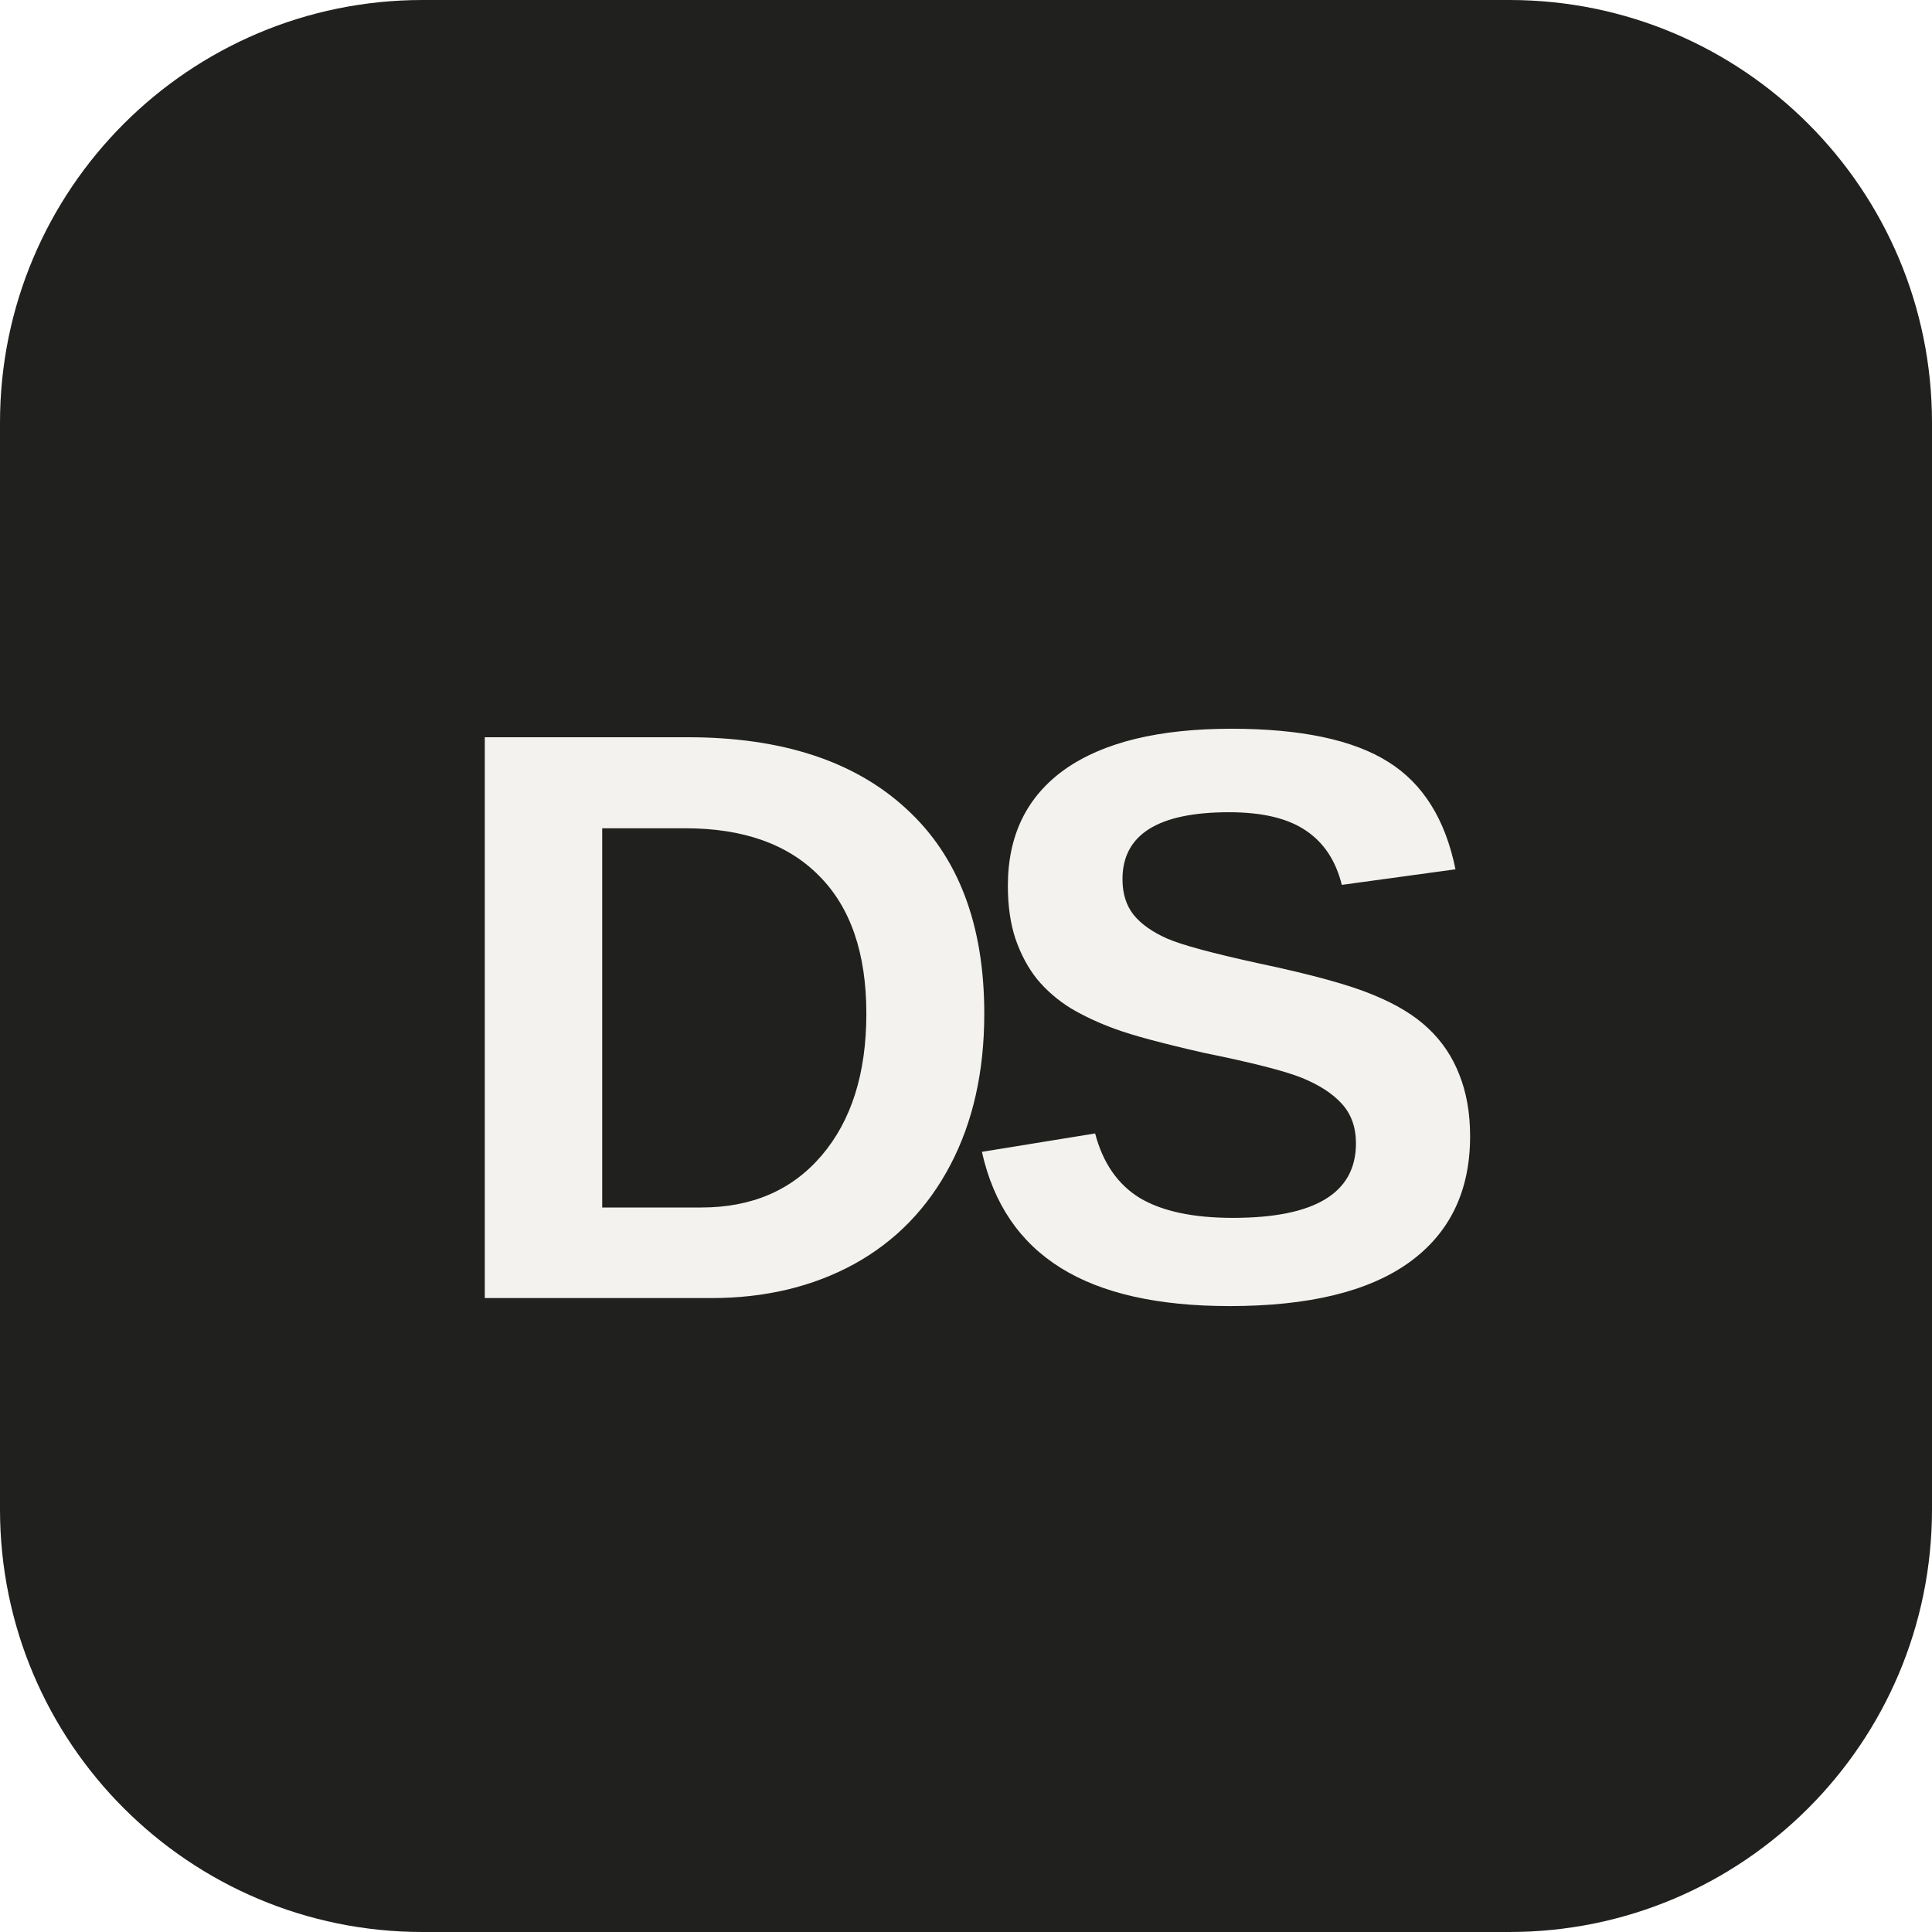
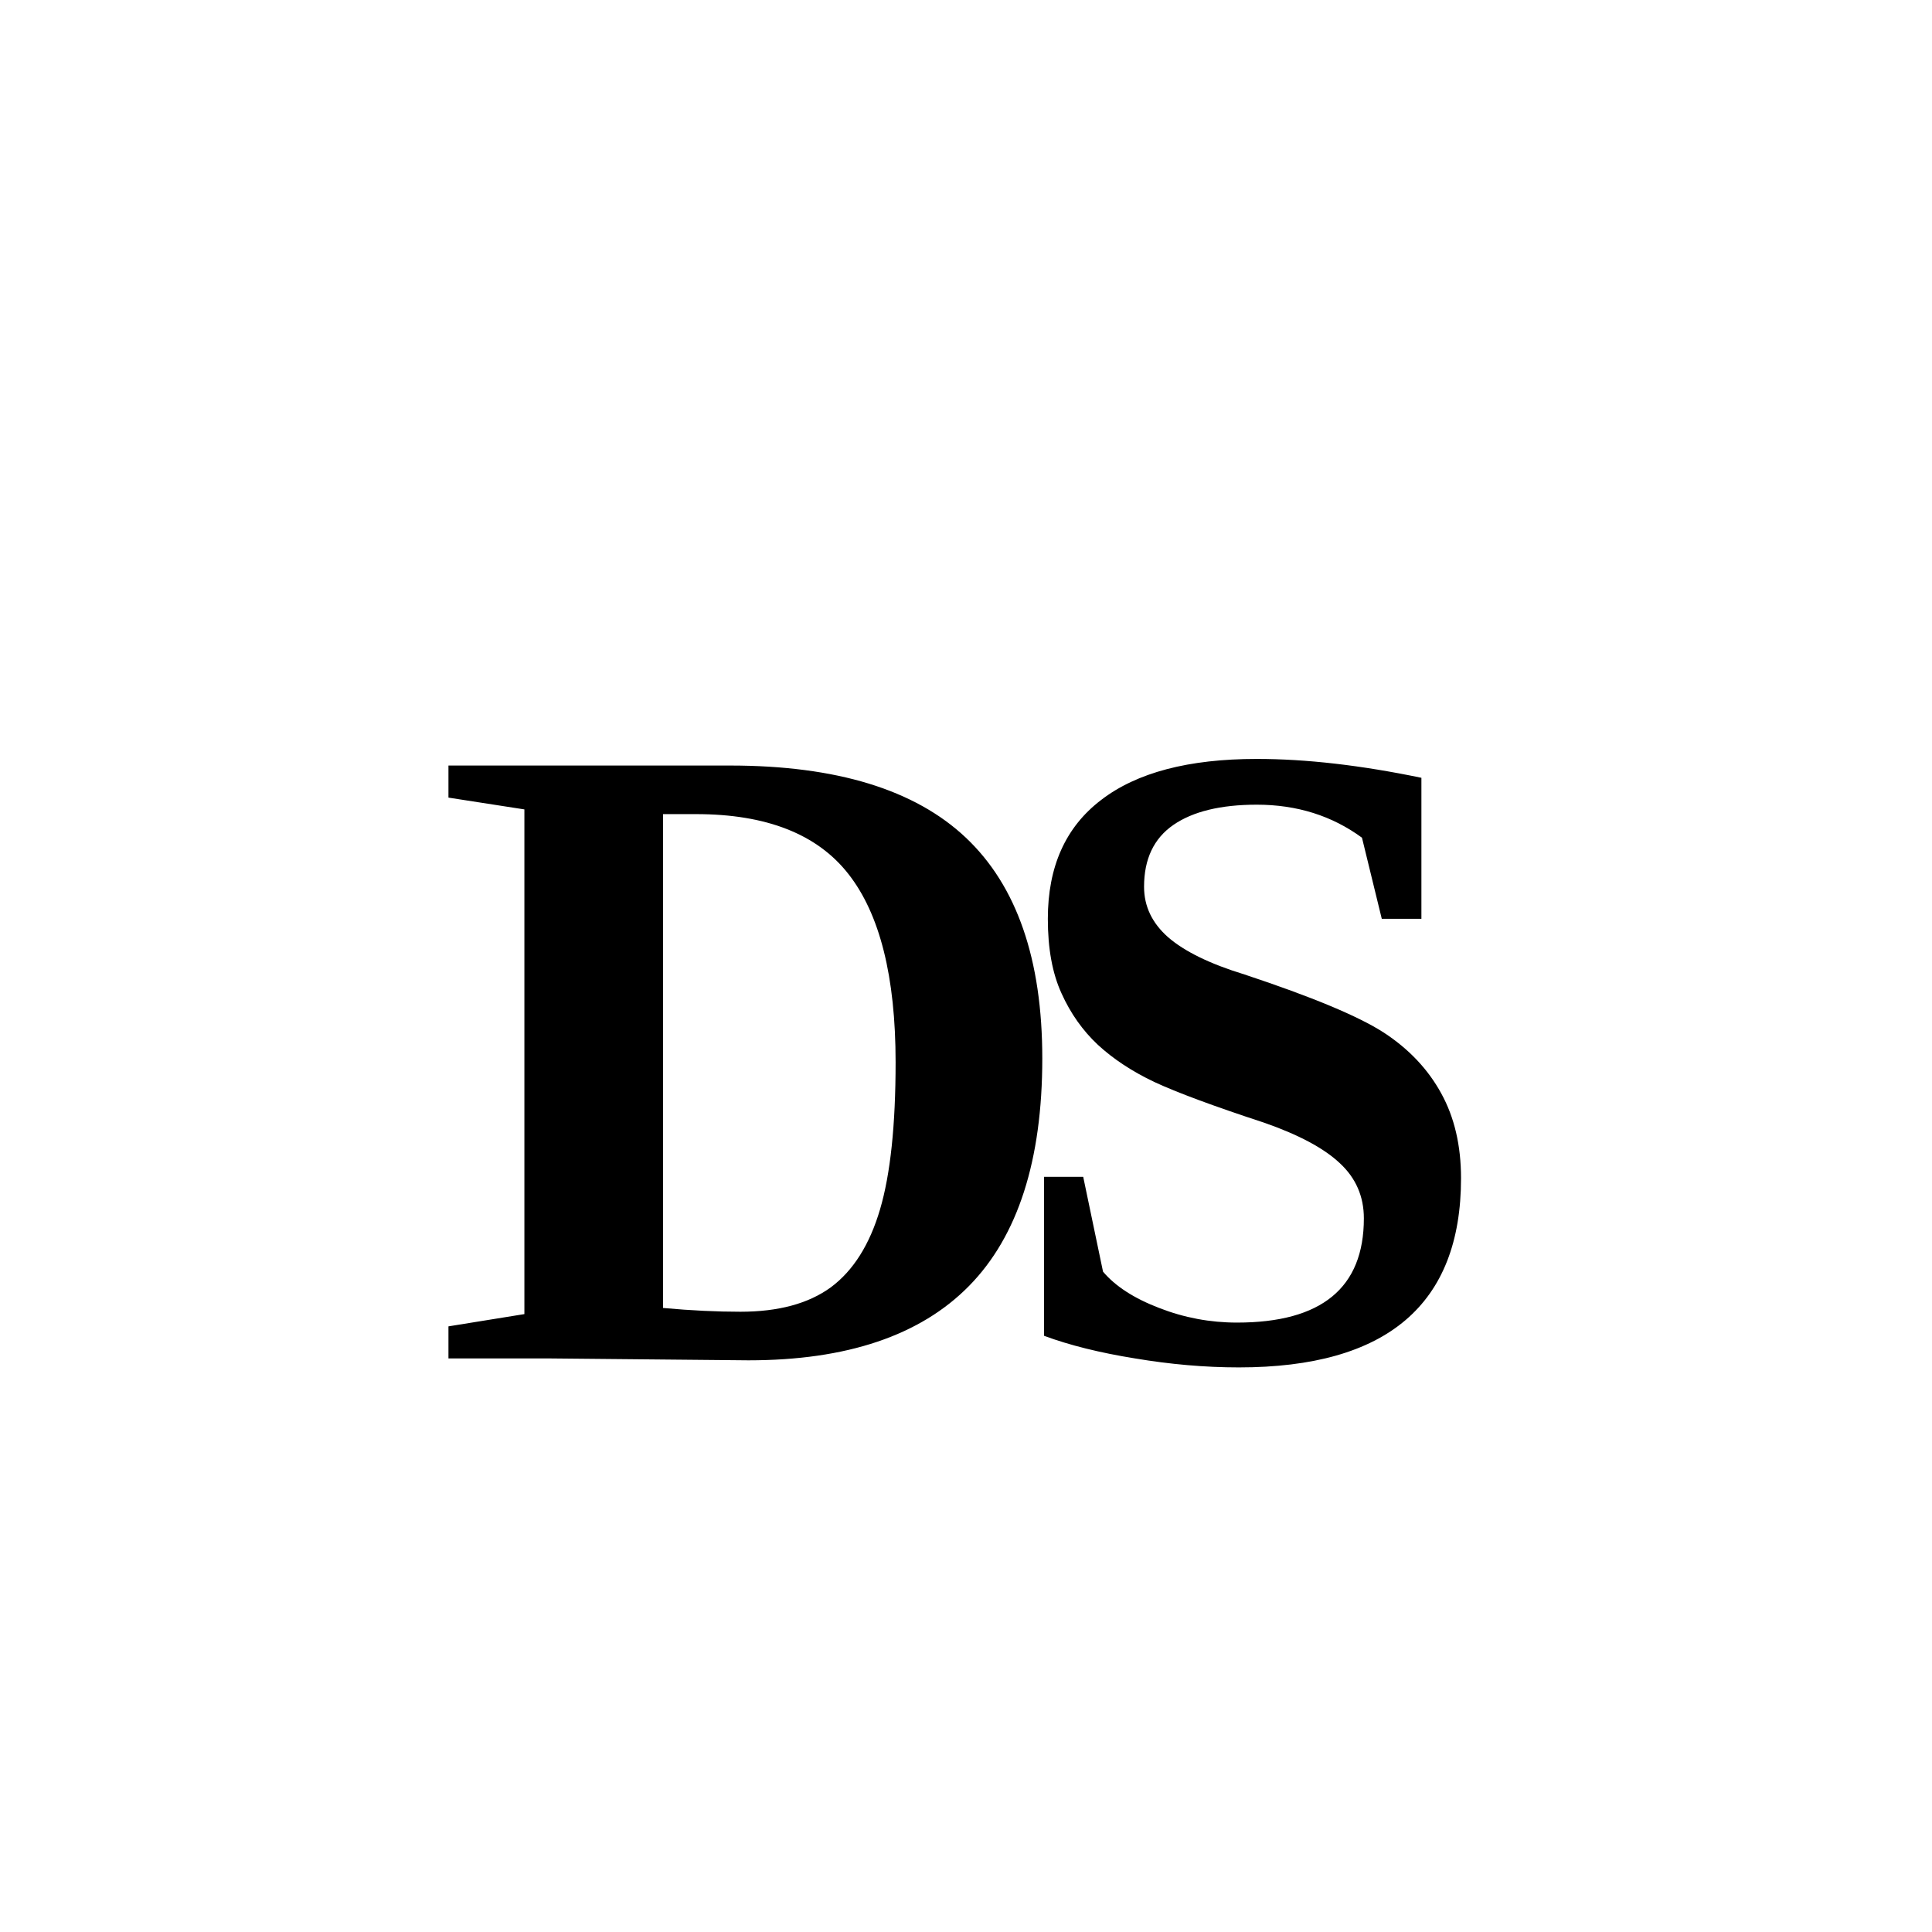
<svg xmlns="http://www.w3.org/2000/svg" viewBox="0 0 64 64">
-   <rect width="64" height="64" rx="14" fill="#20201e" />
-   <text x="32" y="43" text-anchor="middle" fill="#f3f2ee" font-family="Arial, Helvetica, sans-serif" font-size="27" font-weight="700" letter-spacing="-2">DS</text>
+   <text x="32" y="45" text-anchor="middle" fill="currentColor" font-family="Georgia, 'Times New Roman', serif" font-size="30" font-weight="600" letter-spacing="-3">DS</text>
</svg>
